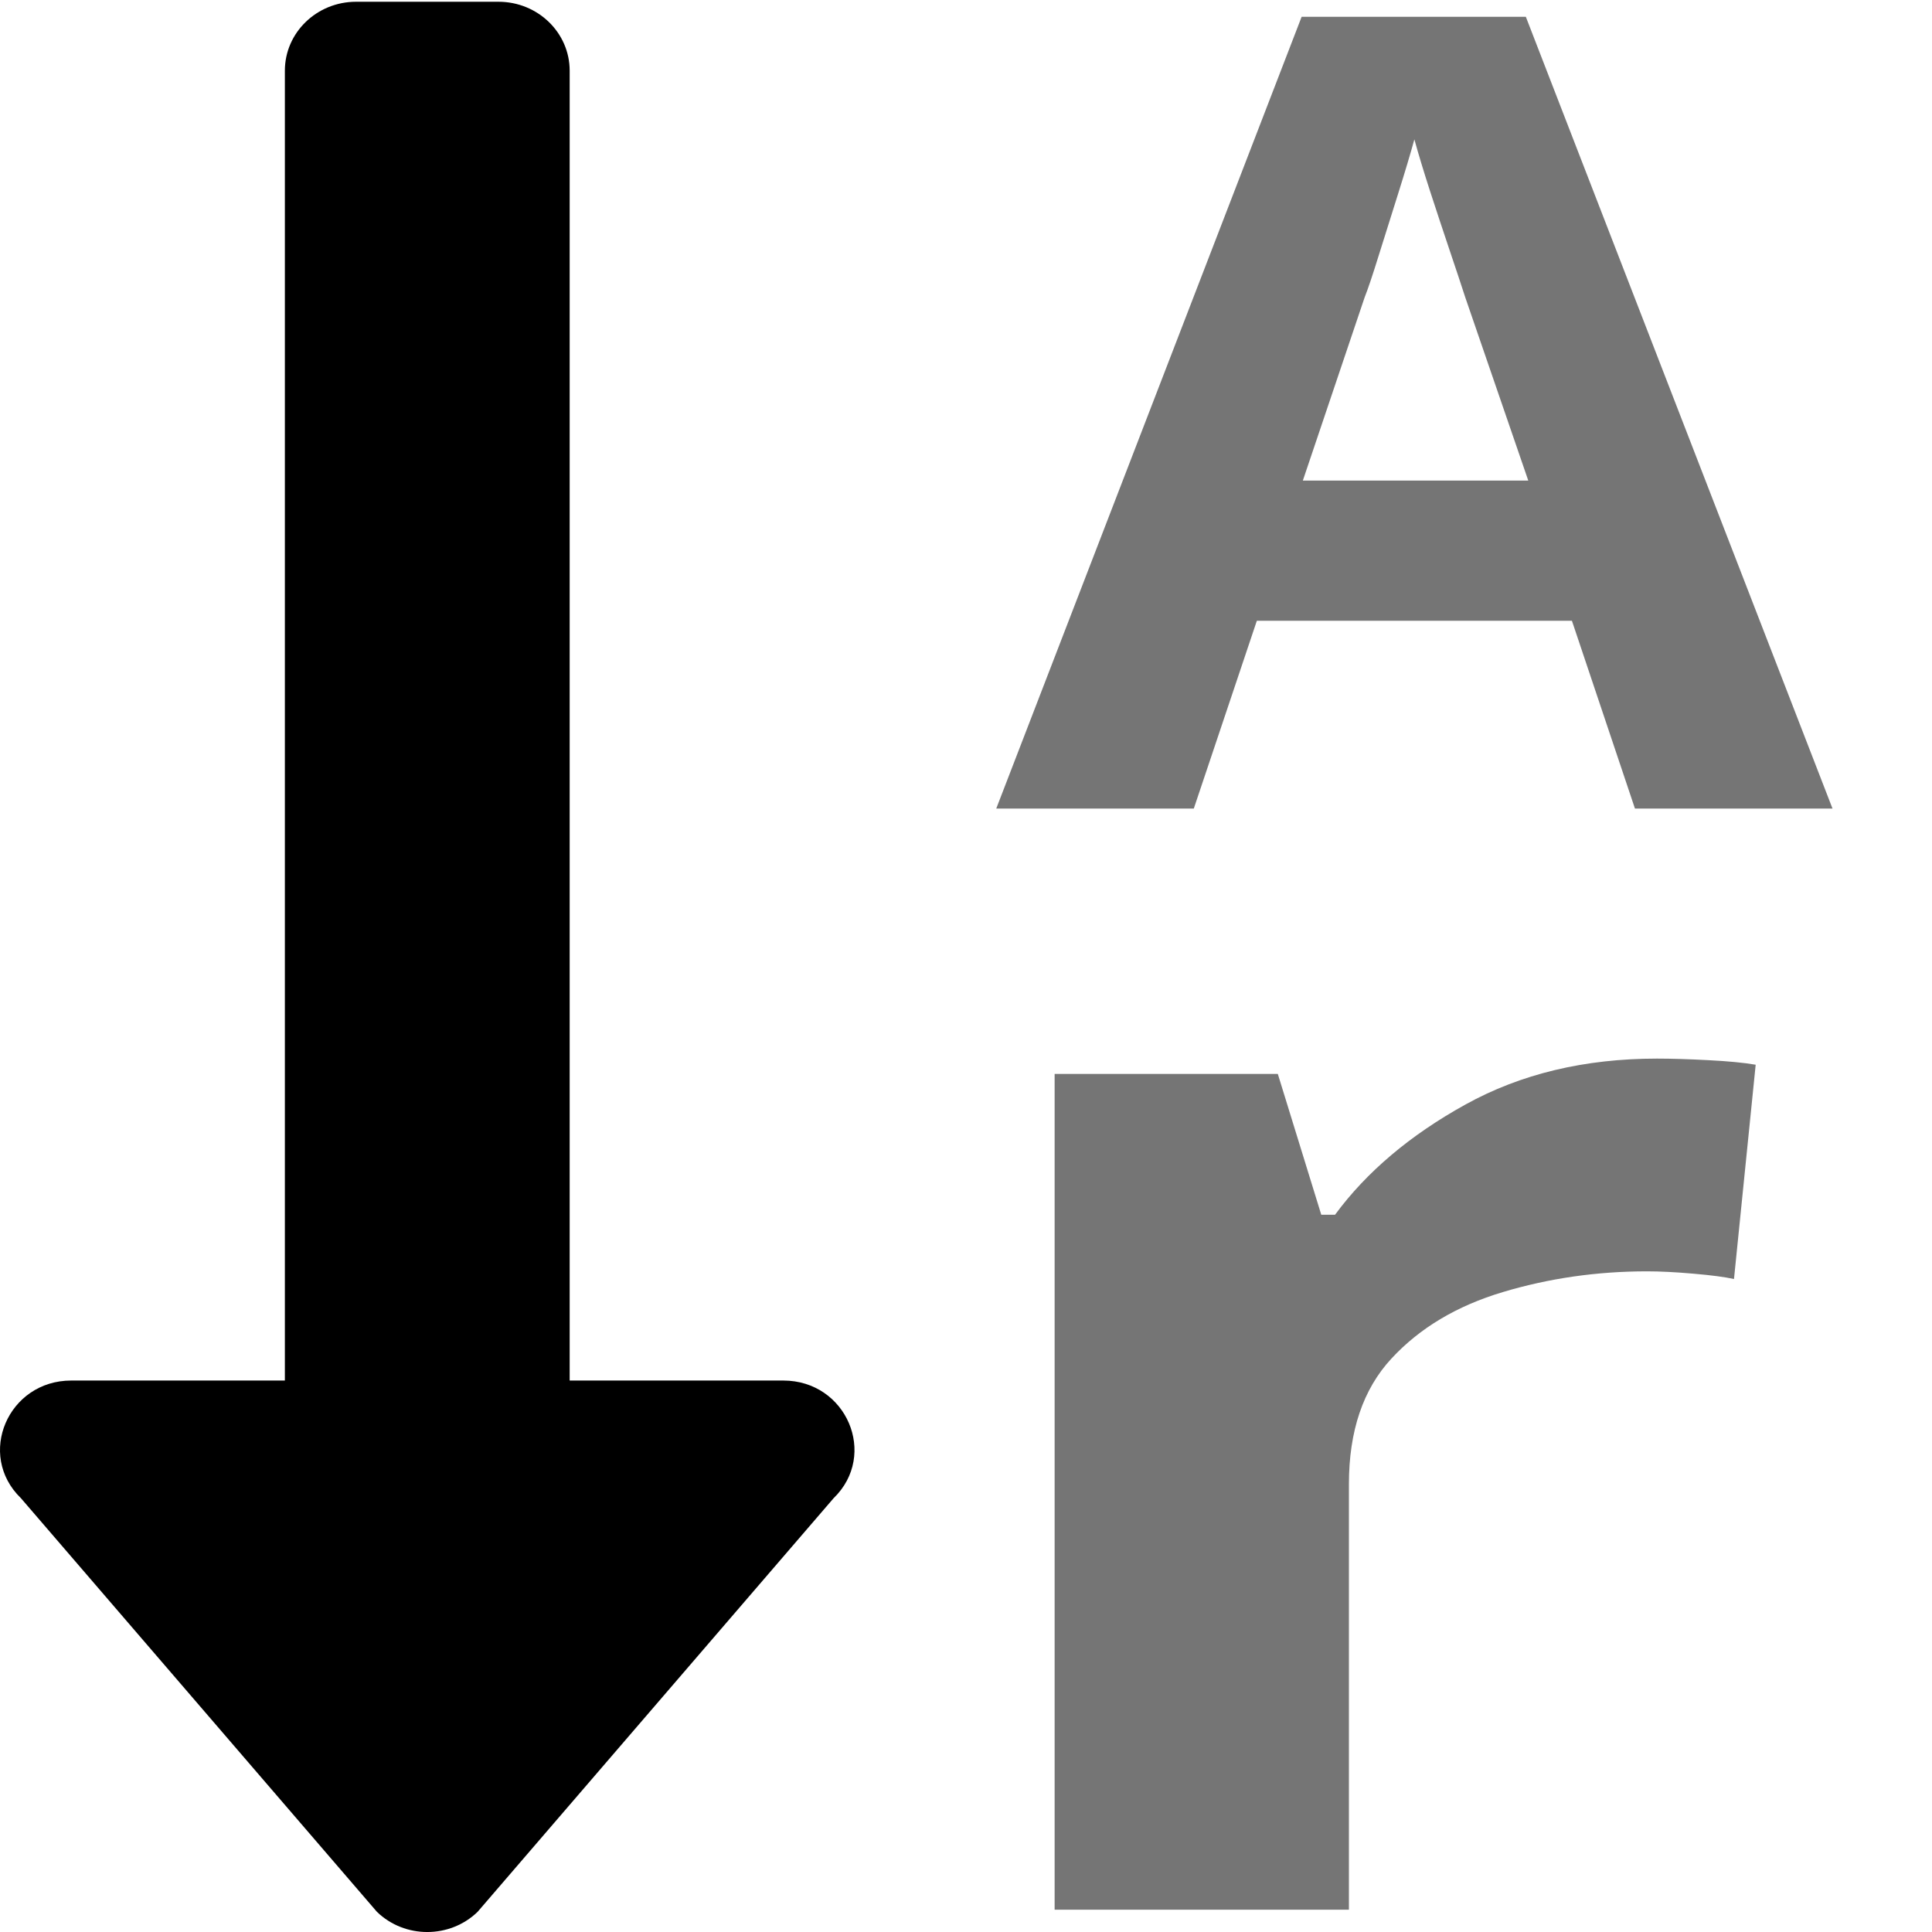
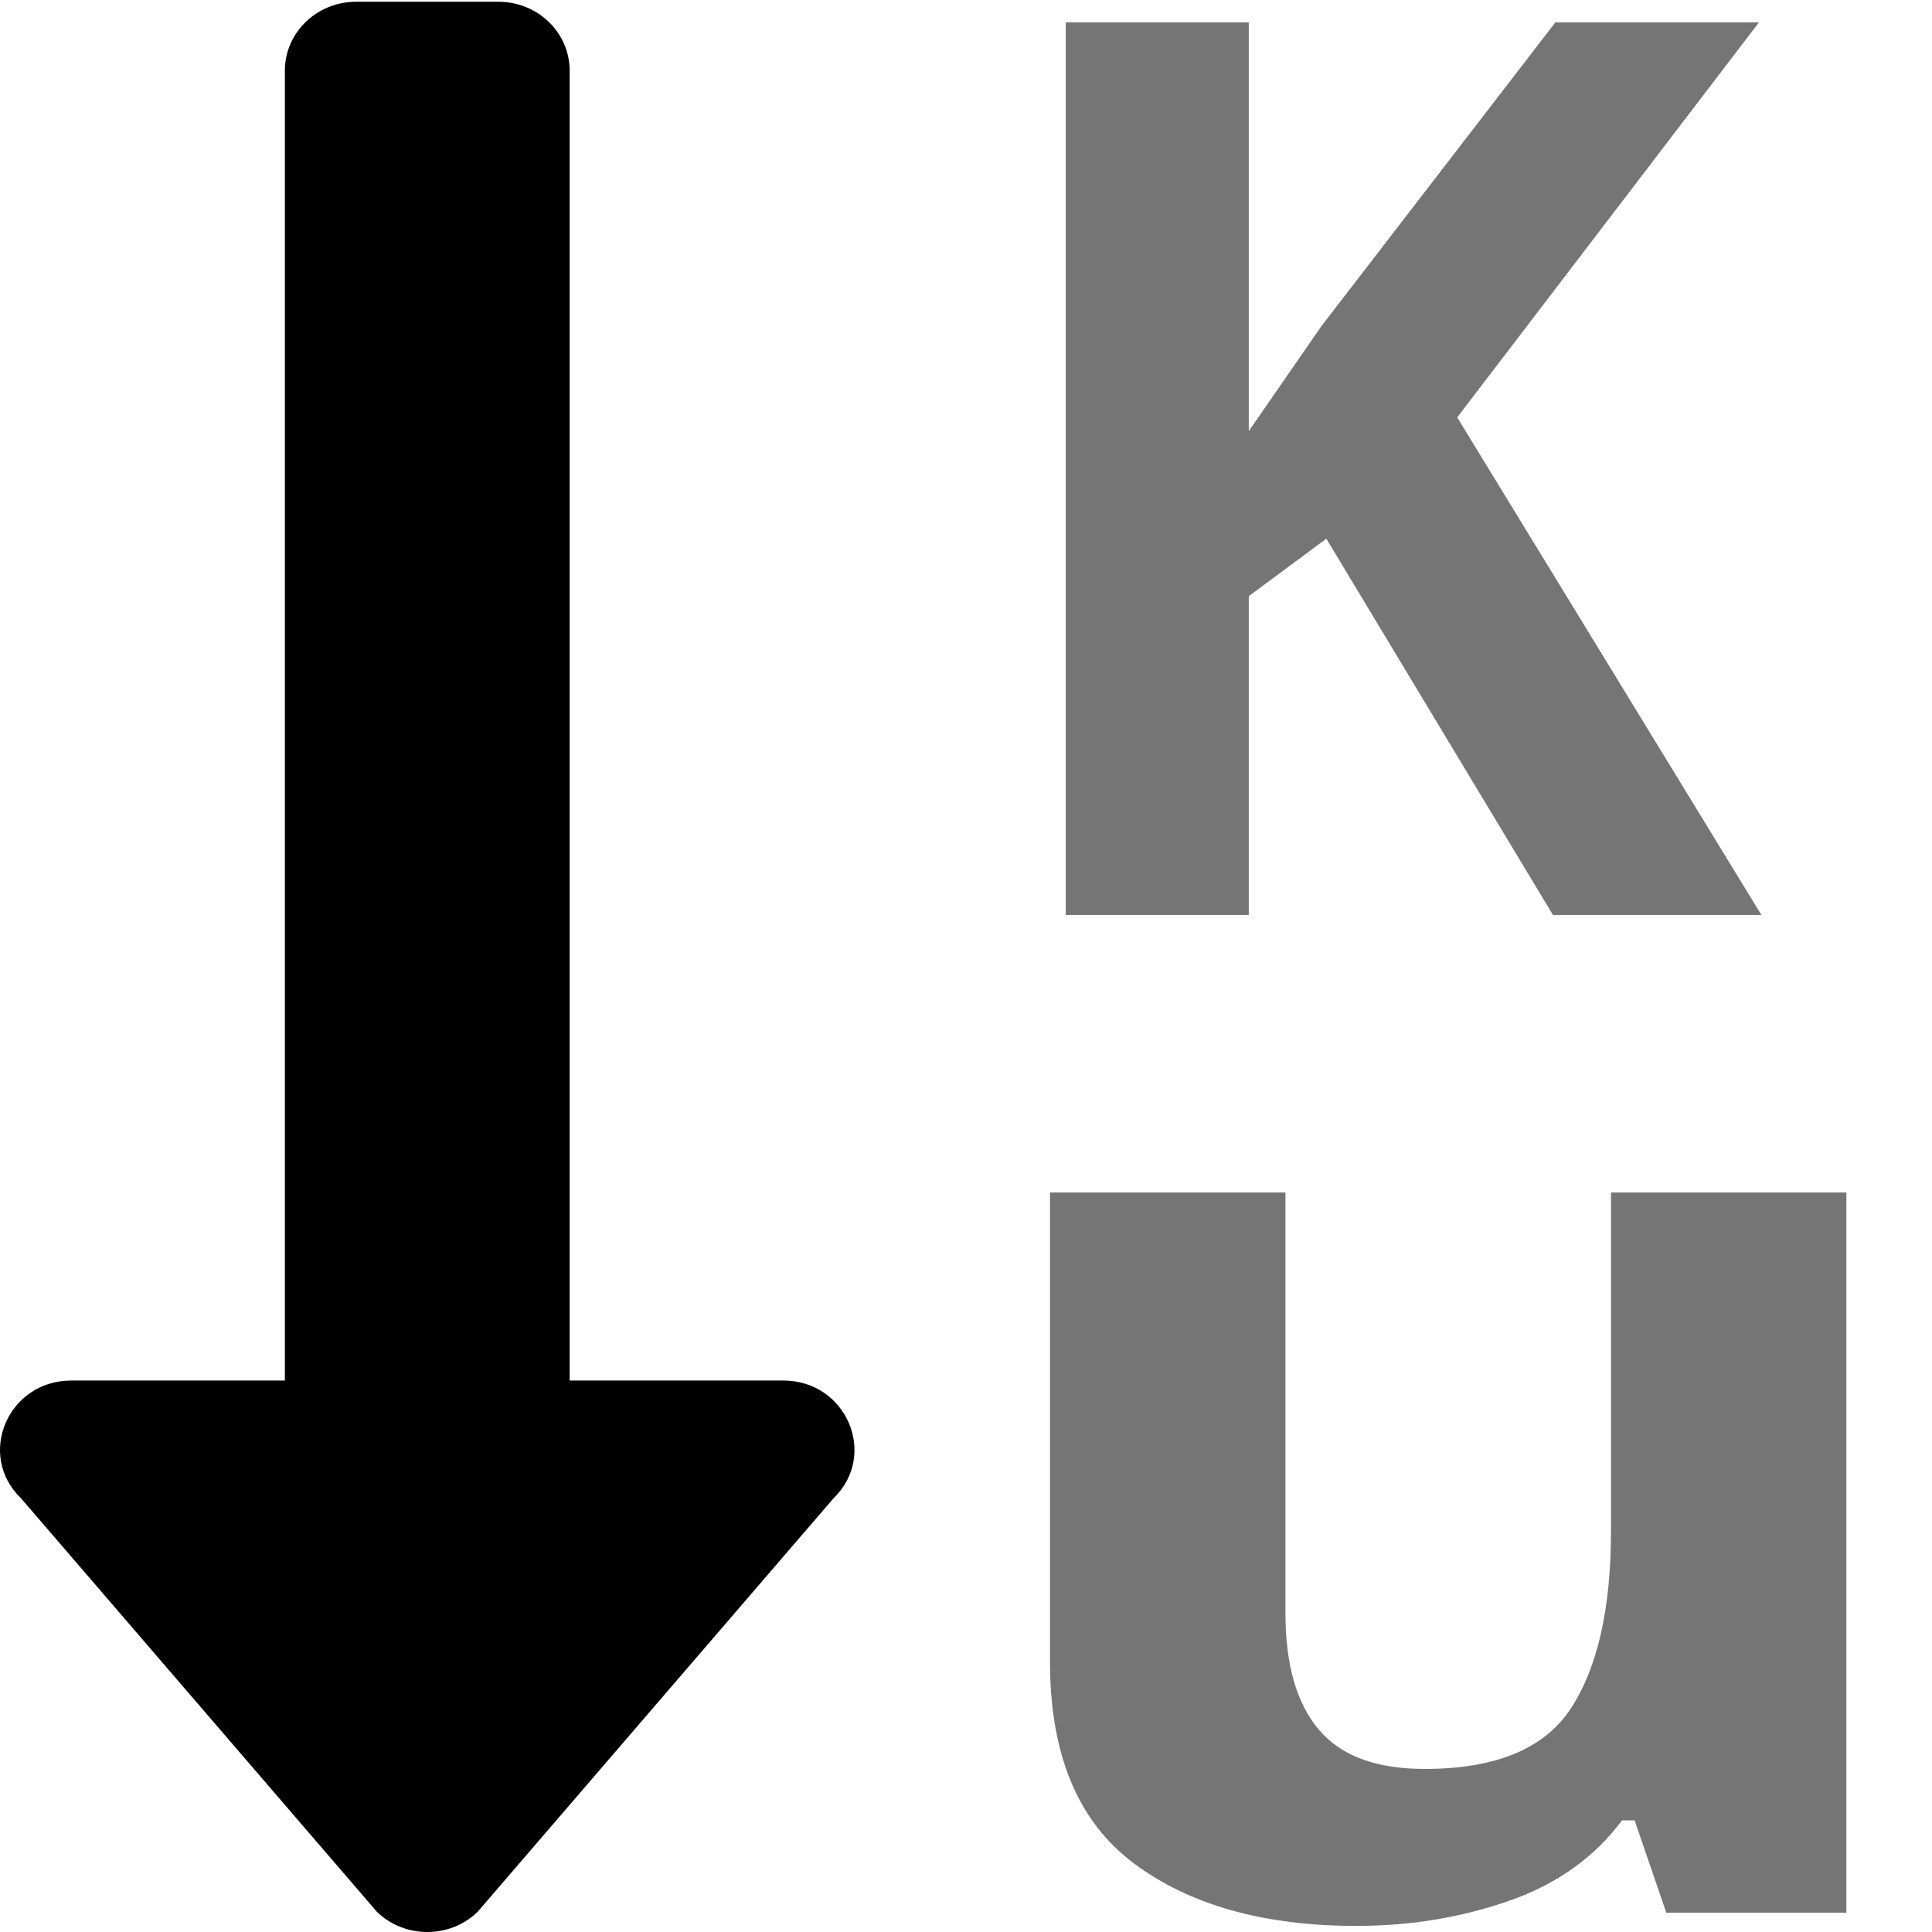
<svg xmlns="http://www.w3.org/2000/svg" aria-hidden="true" focusable="false" data-prefix="fas" data-icon="sort-alpha-up" class="svg-inline--fa fa-sort-alpha-up fa-w-14" role="img" viewBox="0 0 576 576" version="1.1" id="svg4" width="24" height="24">
  <defs id="defs8" />
  <g transform="matrix(1.326712,0,0,1.276404,0.0059062,14912.574)" id="g844">
    <path style="fill:currentColor;stroke-width:1.003" id="path2" d="m 176.011,-11360.812 h -48 v -305.947 c 0,-8.892 -7.163,-16.102 -16,-16.102 H 80.011 c -8.837,0 -16,7.21 -16,16.102 v 305.947 h -48 c -14.21,0 -21.38,17.35 -11.31,27.484 l 80,96.615 c 6.248,6.284 16.372,6.284 22.62,0 l 80,-96.615 c 10.04,-10.114 2.91,-27.484 -11.31,-27.484 z" />
-     <text xml:space="preserve" style="font-style:normal;font-variant:normal;font-weight:bold;font-stretch:normal;font-size:265.025px;line-height:1.25;font-family:sans-serif;-inkscape-font-specification:'sans-serif, Bold';font-variant-ligatures:normal;font-variant-caps:normal;font-variant-numeric:normal;font-feature-settings:normal;text-align:start;letter-spacing:0px;word-spacing:0px;writing-mode:lr-tb;text-anchor:start;opacity:0.54;fill:#000000;fill-opacity:1;stroke:none;stroke-width:6.626" x="217.862" y="-11811.478" id="text878" transform="scale(1.027584,0.9731567)">
-       <tspan x="217.862" y="-11811.478" id="tspan876" style="font-style:normal;font-variant:normal;font-weight:bold;font-stretch:normal;font-size:265.025px;font-family:sans-serif;-inkscape-font-specification:'sans-serif, Bold';font-variant-ligatures:normal;font-variant-caps:normal;font-variant-numeric:normal;font-feature-settings:normal;text-align:start;writing-mode:lr-tb;text-anchor:start;stroke-width:6.626">A</tspan>
+     <text xml:space="preserve" style="font-style:normal;font-variant:normal;font-weight:bold;font-stretch:normal;font-size:282.001px;line-height:1.25;font-family:sans-serif;-inkscape-font-specification:'sans-serif, Bold';font-variant-ligatures:normal;font-variant-caps:normal;font-variant-numeric:normal;font-feature-settings:normal;text-align:start;letter-spacing:0px;word-spacing:0px;writing-mode:lr-tb;text-anchor:start;opacity:0.54;fill:#000000;fill-opacity:1;stroke:none;stroke-width:7.05" x="222.61" y="-11076.446" id="text878" transform="scale(0.9657254,1.035491)">
+       <tspan x="222.61" y="-11076.446" id="tspan876" style="font-style:normal;font-variant:normal;font-weight:bold;font-stretch:normal;font-size:282.001px;font-family:sans-serif;-inkscape-font-specification:'sans-serif, Bold';font-variant-ligatures:normal;font-variant-caps:normal;font-variant-numeric:normal;font-feature-settings:normal;text-align:start;writing-mode:lr-tb;text-anchor:start;stroke-width:7.05">K</tspan>
    </text>
-     <text xml:space="preserve" style="font-style:normal;font-variant:normal;font-weight:bold;font-stretch:normal;font-size:398.322px;line-height:1.25;font-family:sans-serif;-inkscape-font-specification:'sans-serif, Bold';font-variant-ligatures:normal;font-variant-caps:normal;font-variant-numeric:normal;font-feature-settings:normal;text-align:start;letter-spacing:0px;word-spacing:0px;writing-mode:lr-tb;text-anchor:start;opacity:0.54;fill:#000000;fill-opacity:1;stroke:none;stroke-width:9.958" x="181.662" y="-12519.199" id="text872" transform="scale(1.114084,0.8975985)">
-       <tspan x="181.662" y="-12519.199" id="tspan870" style="font-style:normal;font-variant:normal;font-weight:bold;font-stretch:normal;font-size:398.322px;font-family:sans-serif;-inkscape-font-specification:'sans-serif, Bold';font-variant-ligatures:normal;font-variant-caps:normal;font-variant-numeric:normal;font-feature-settings:normal;text-align:start;writing-mode:lr-tb;text-anchor:start;stroke-width:9.958">r</tspan>
+     <text xml:space="preserve" style="font-style:normal;font-variant:normal;font-weight:bold;font-stretch:normal;font-size:330.772px;line-height:1.25;font-family:sans-serif;-inkscape-font-specification:'sans-serif, Bold';font-variant-ligatures:normal;font-variant-caps:normal;font-variant-numeric:normal;font-feature-settings:normal;text-align:start;letter-spacing:0px;word-spacing:0px;writing-mode:lr-tb;text-anchor:start;opacity:0.54;fill:#000000;fill-opacity:1;stroke:none;stroke-width:8.269" x="194.976" y="-12062.815" id="text872" transform="scale(1.073537,0.9315002)">
+       <tspan x="194.976" y="-12062.815" id="tspan870" style="font-style:normal;font-variant:normal;font-weight:bold;font-stretch:normal;font-size:330.772px;font-family:sans-serif;-inkscape-font-specification:'sans-serif, Bold';font-variant-ligatures:normal;font-variant-caps:normal;font-variant-numeric:normal;font-feature-settings:normal;text-align:start;writing-mode:lr-tb;text-anchor:start;stroke-width:8.269">u</tspan>
    </text>
  </g>
  <text xml:space="preserve" style="font-style:normal;font-weight:normal;font-size:40px;line-height:1.25;font-family:sans-serif;letter-spacing:0px;word-spacing:0px;fill:#000000;fill-opacity:1;stroke:none" x="361.741" y="-11345.363" id="text822">
    <tspan id="tspan820" x="361.741" y="-11309.973" />
  </text>
</svg>
